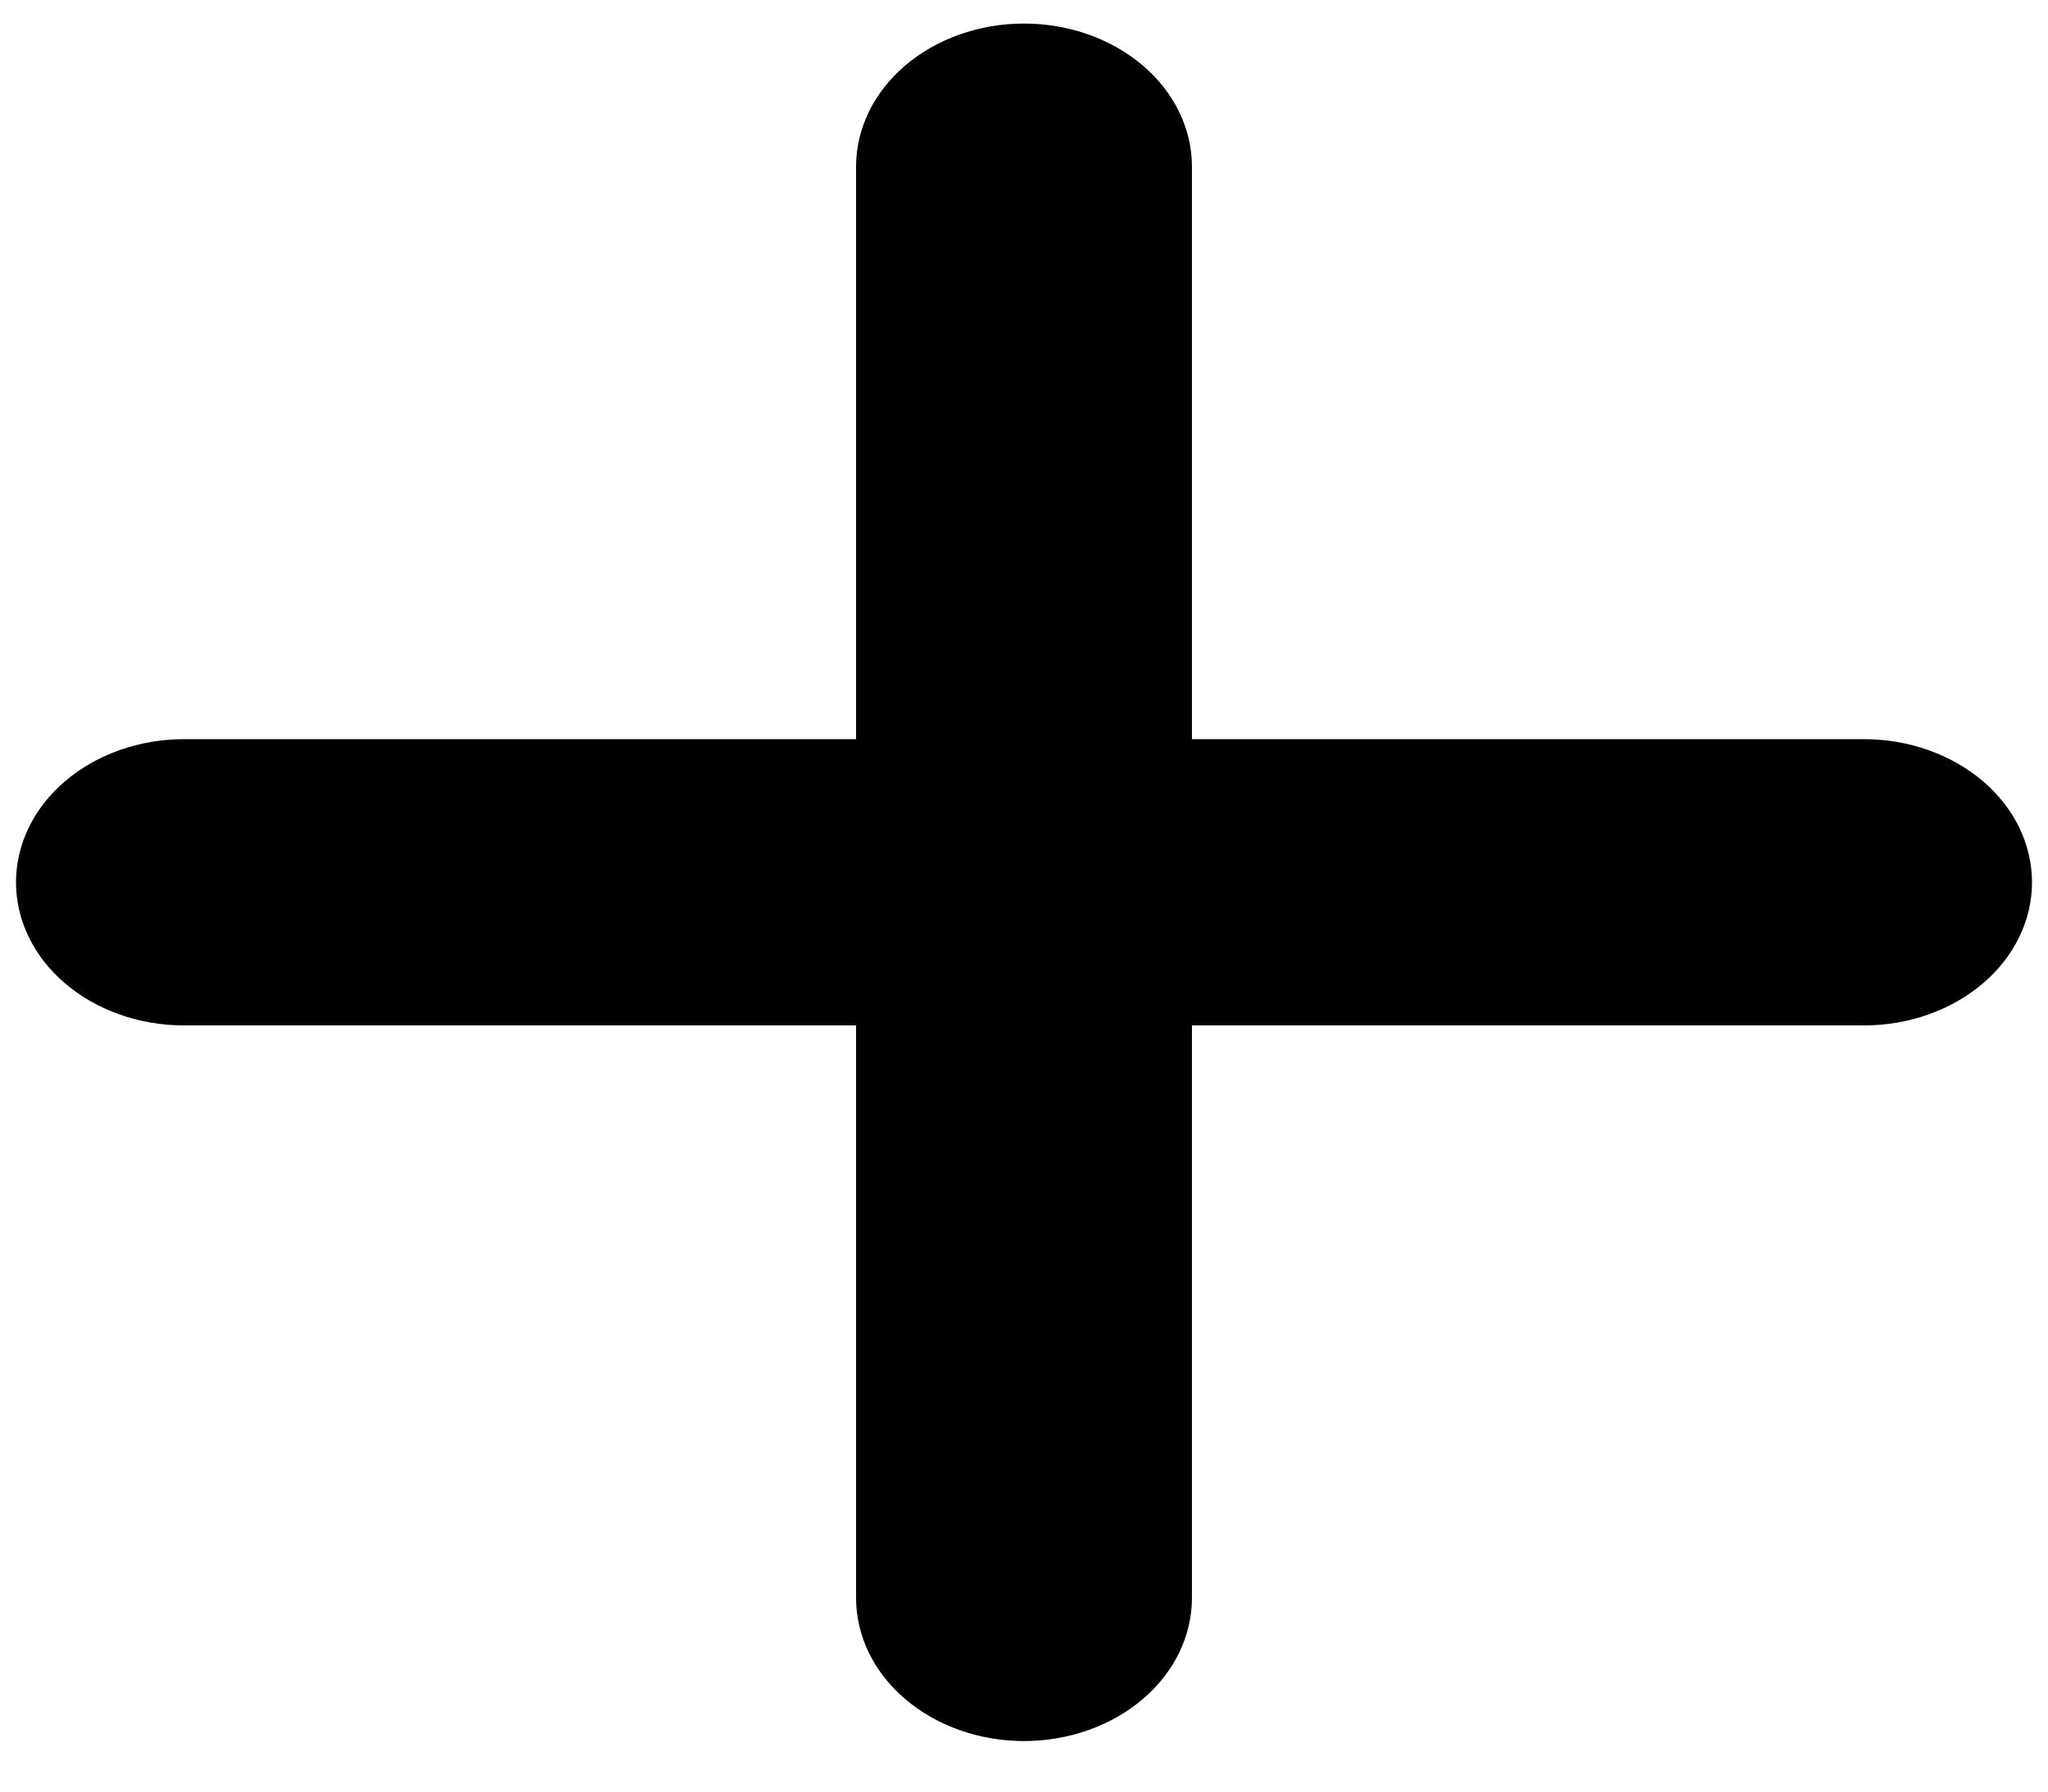
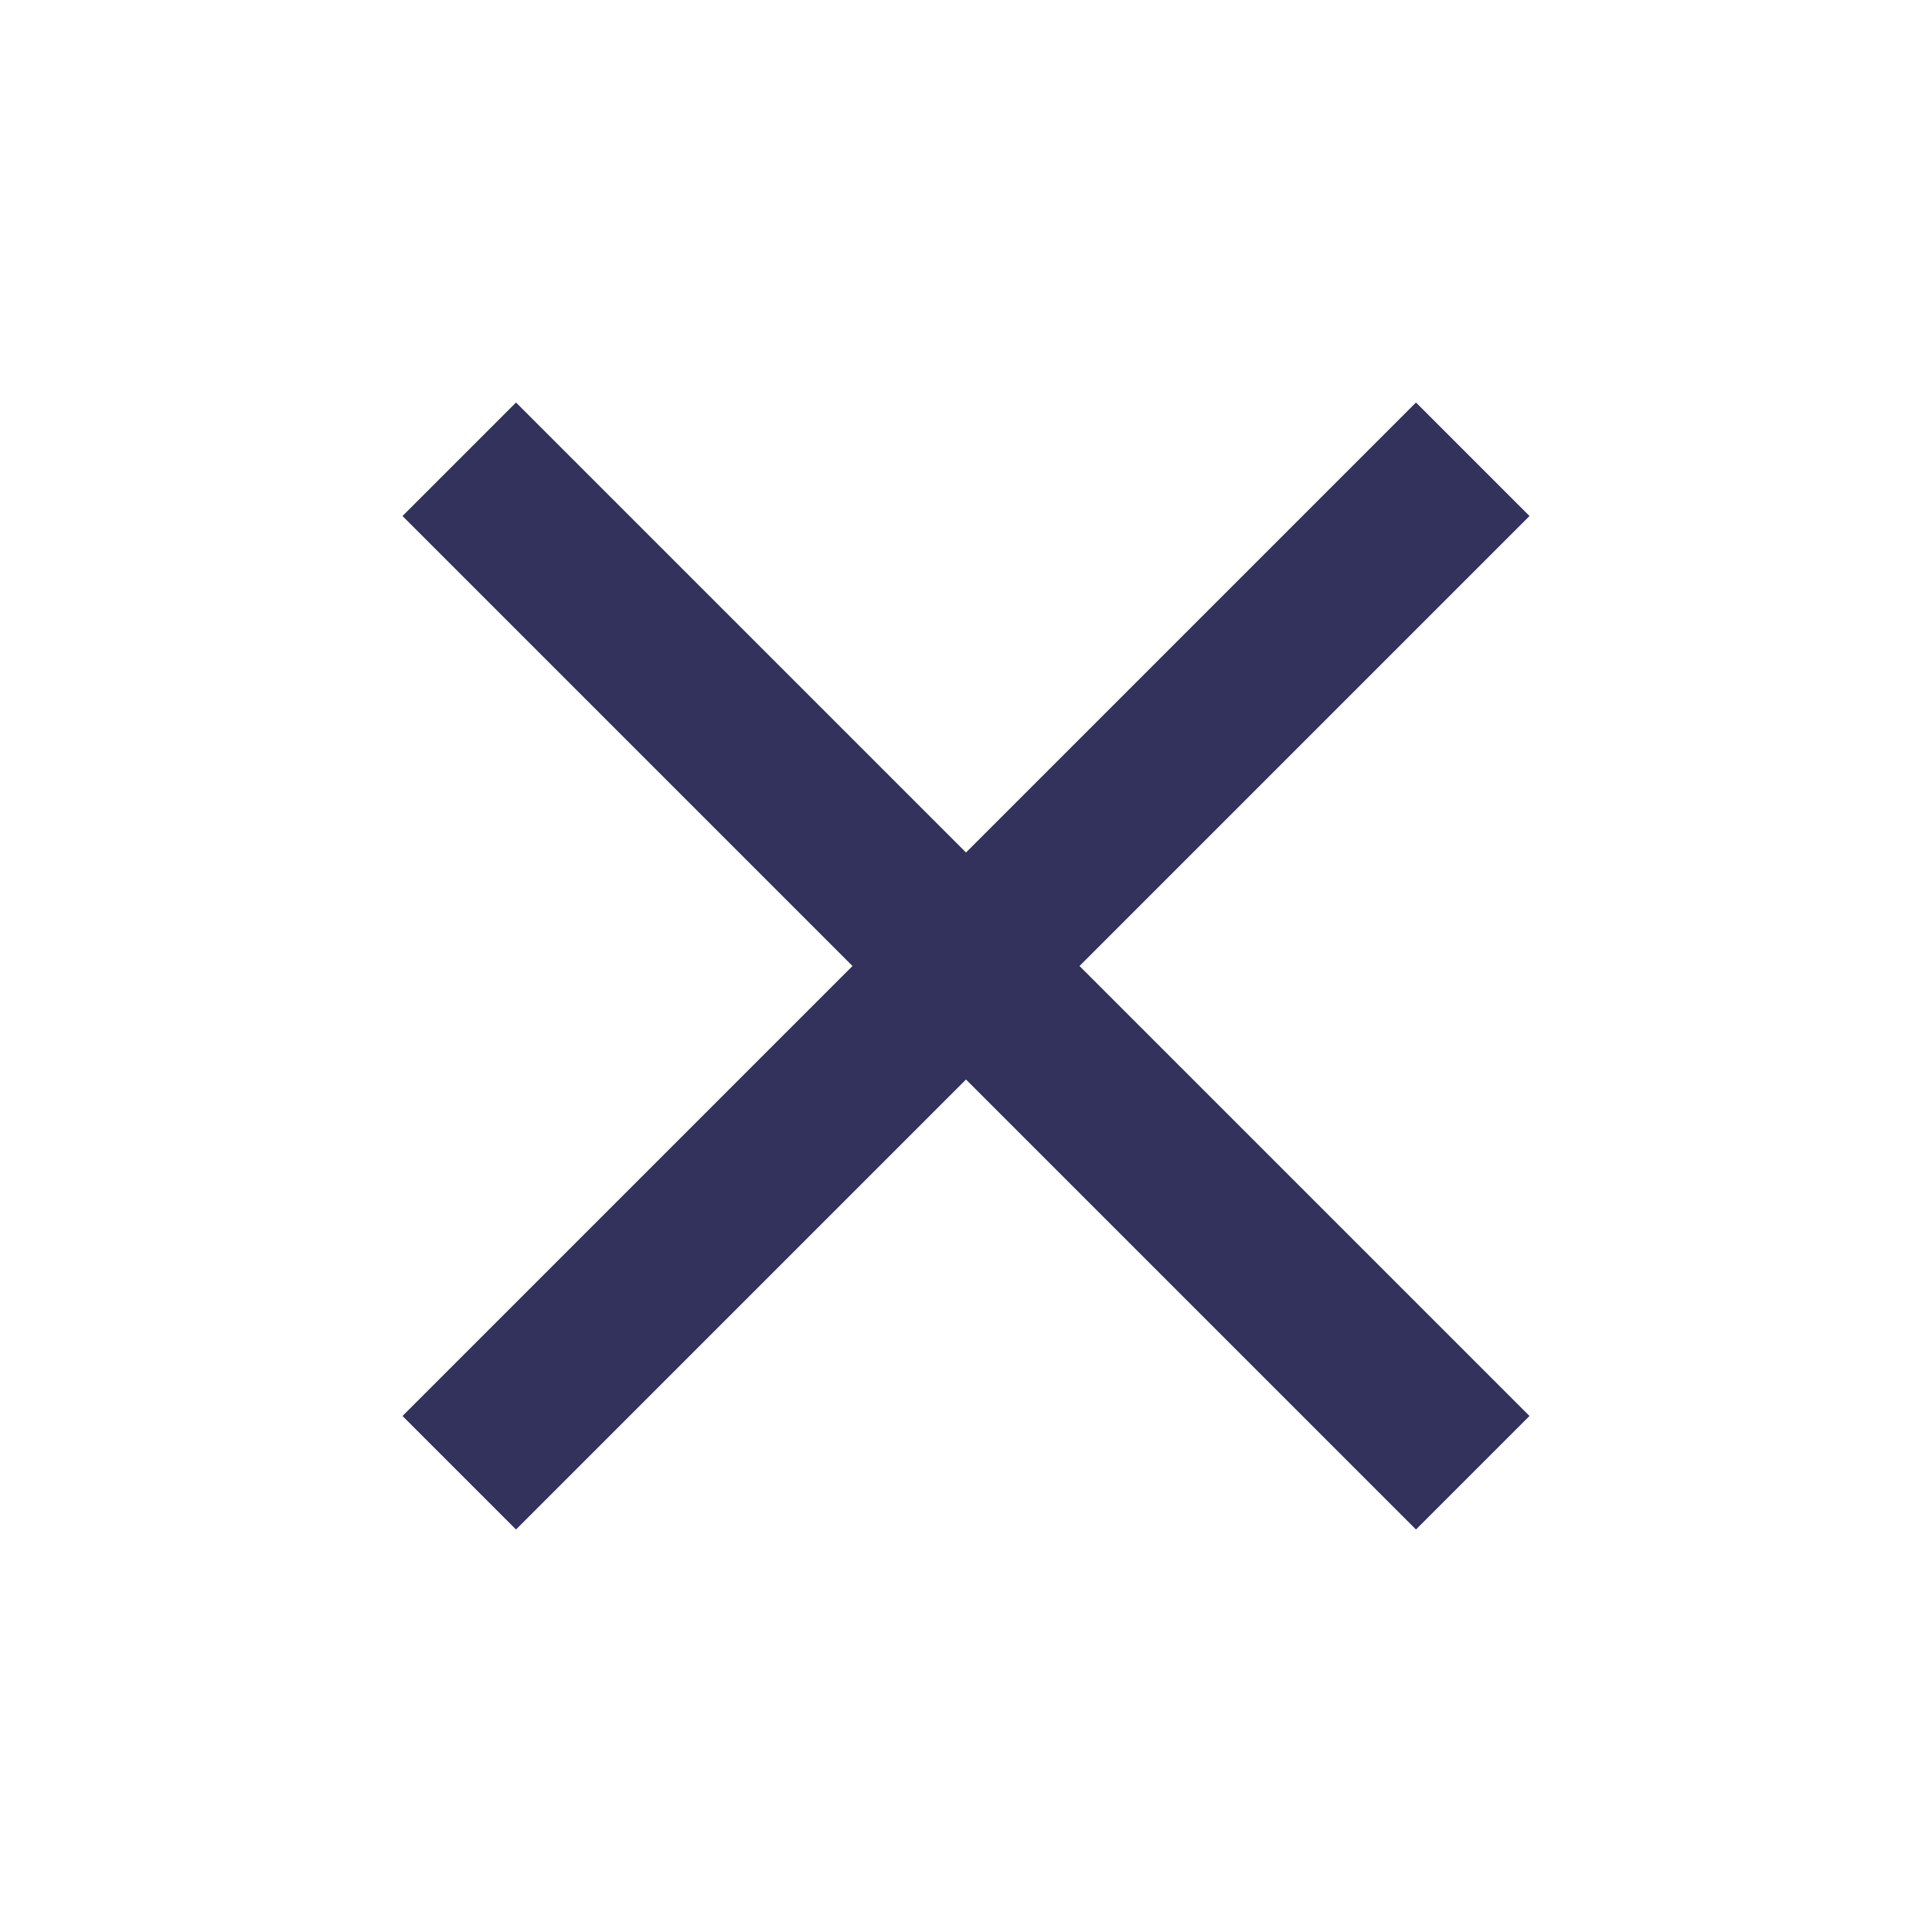
- <svg xmlns="http://www.w3.org/2000/svg" width="16" height="14" viewBox="0 0 16 14" fill="none">
-   <path d="M14.562 5.776H9.312V1.302C9.312 1.006 9.174 0.721 8.928 0.512C8.682 0.302 8.348 0.184 8 0.184C7.652 0.184 7.318 0.302 7.072 0.512C6.826 0.721 6.688 1.006 6.688 1.302V5.776H1.438C1.089 5.776 0.756 5.894 0.509 6.104C0.263 6.313 0.125 6.598 0.125 6.895C0.125 7.191 0.263 7.476 0.509 7.685C0.756 7.895 1.089 8.013 1.438 8.013H6.688V12.487C6.688 12.783 6.826 13.068 7.072 13.277C7.318 13.487 7.652 13.605 8 13.605C8.348 13.605 8.682 13.487 8.928 13.277C9.174 13.068 9.312 12.783 9.312 12.487V8.013H14.562C14.911 8.013 15.244 7.895 15.491 7.685C15.737 7.476 15.875 7.191 15.875 6.895C15.875 6.598 15.737 6.313 15.491 6.104C15.244 5.894 14.911 5.776 14.562 5.776Z" fill="black" />
+ <svg xmlns="http://www.w3.org/2000/svg" width="24" height="24" viewBox="0 0 24 24">
+   <path fill="#32325d" d="M19 6.41L17.59 5 12 10.59 6.41 5 5 6.41 10.59 12 5 17.59 6.41 19 12 13.41 17.59 19 19 17.59 13.41 12z" />
+   <path d="M0 0h24v24H0z" fill="none" />
</svg>
